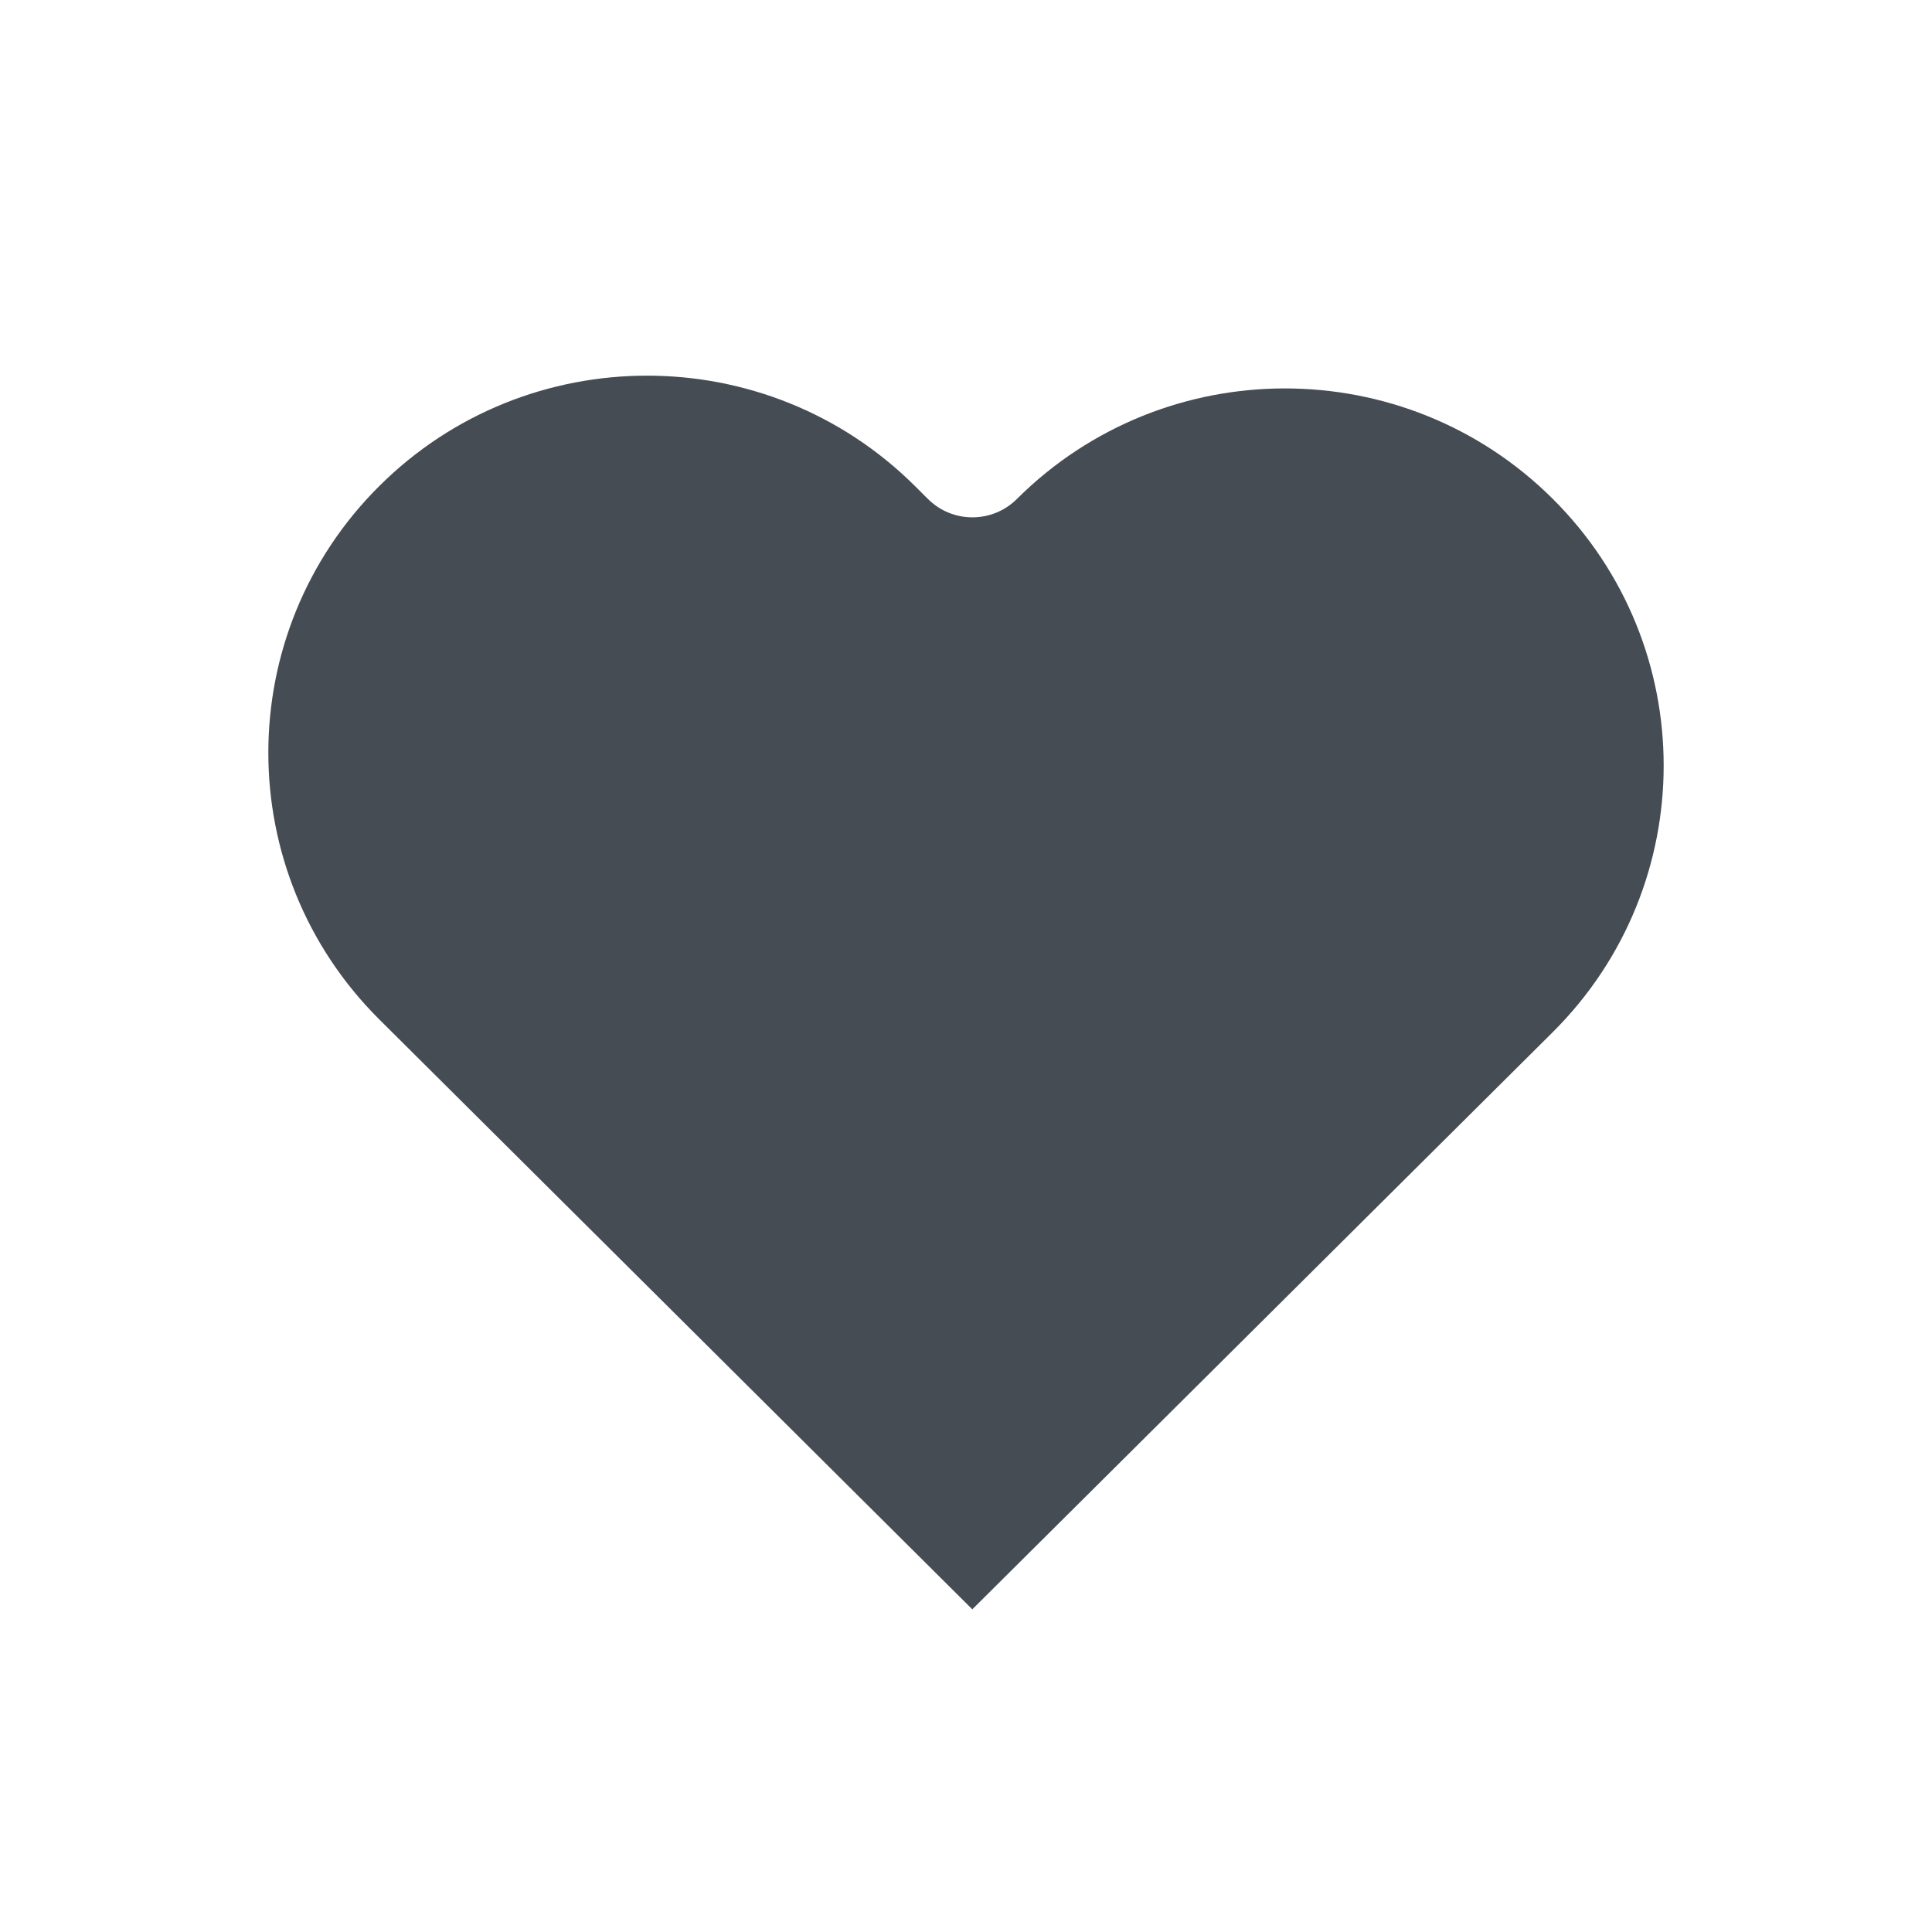
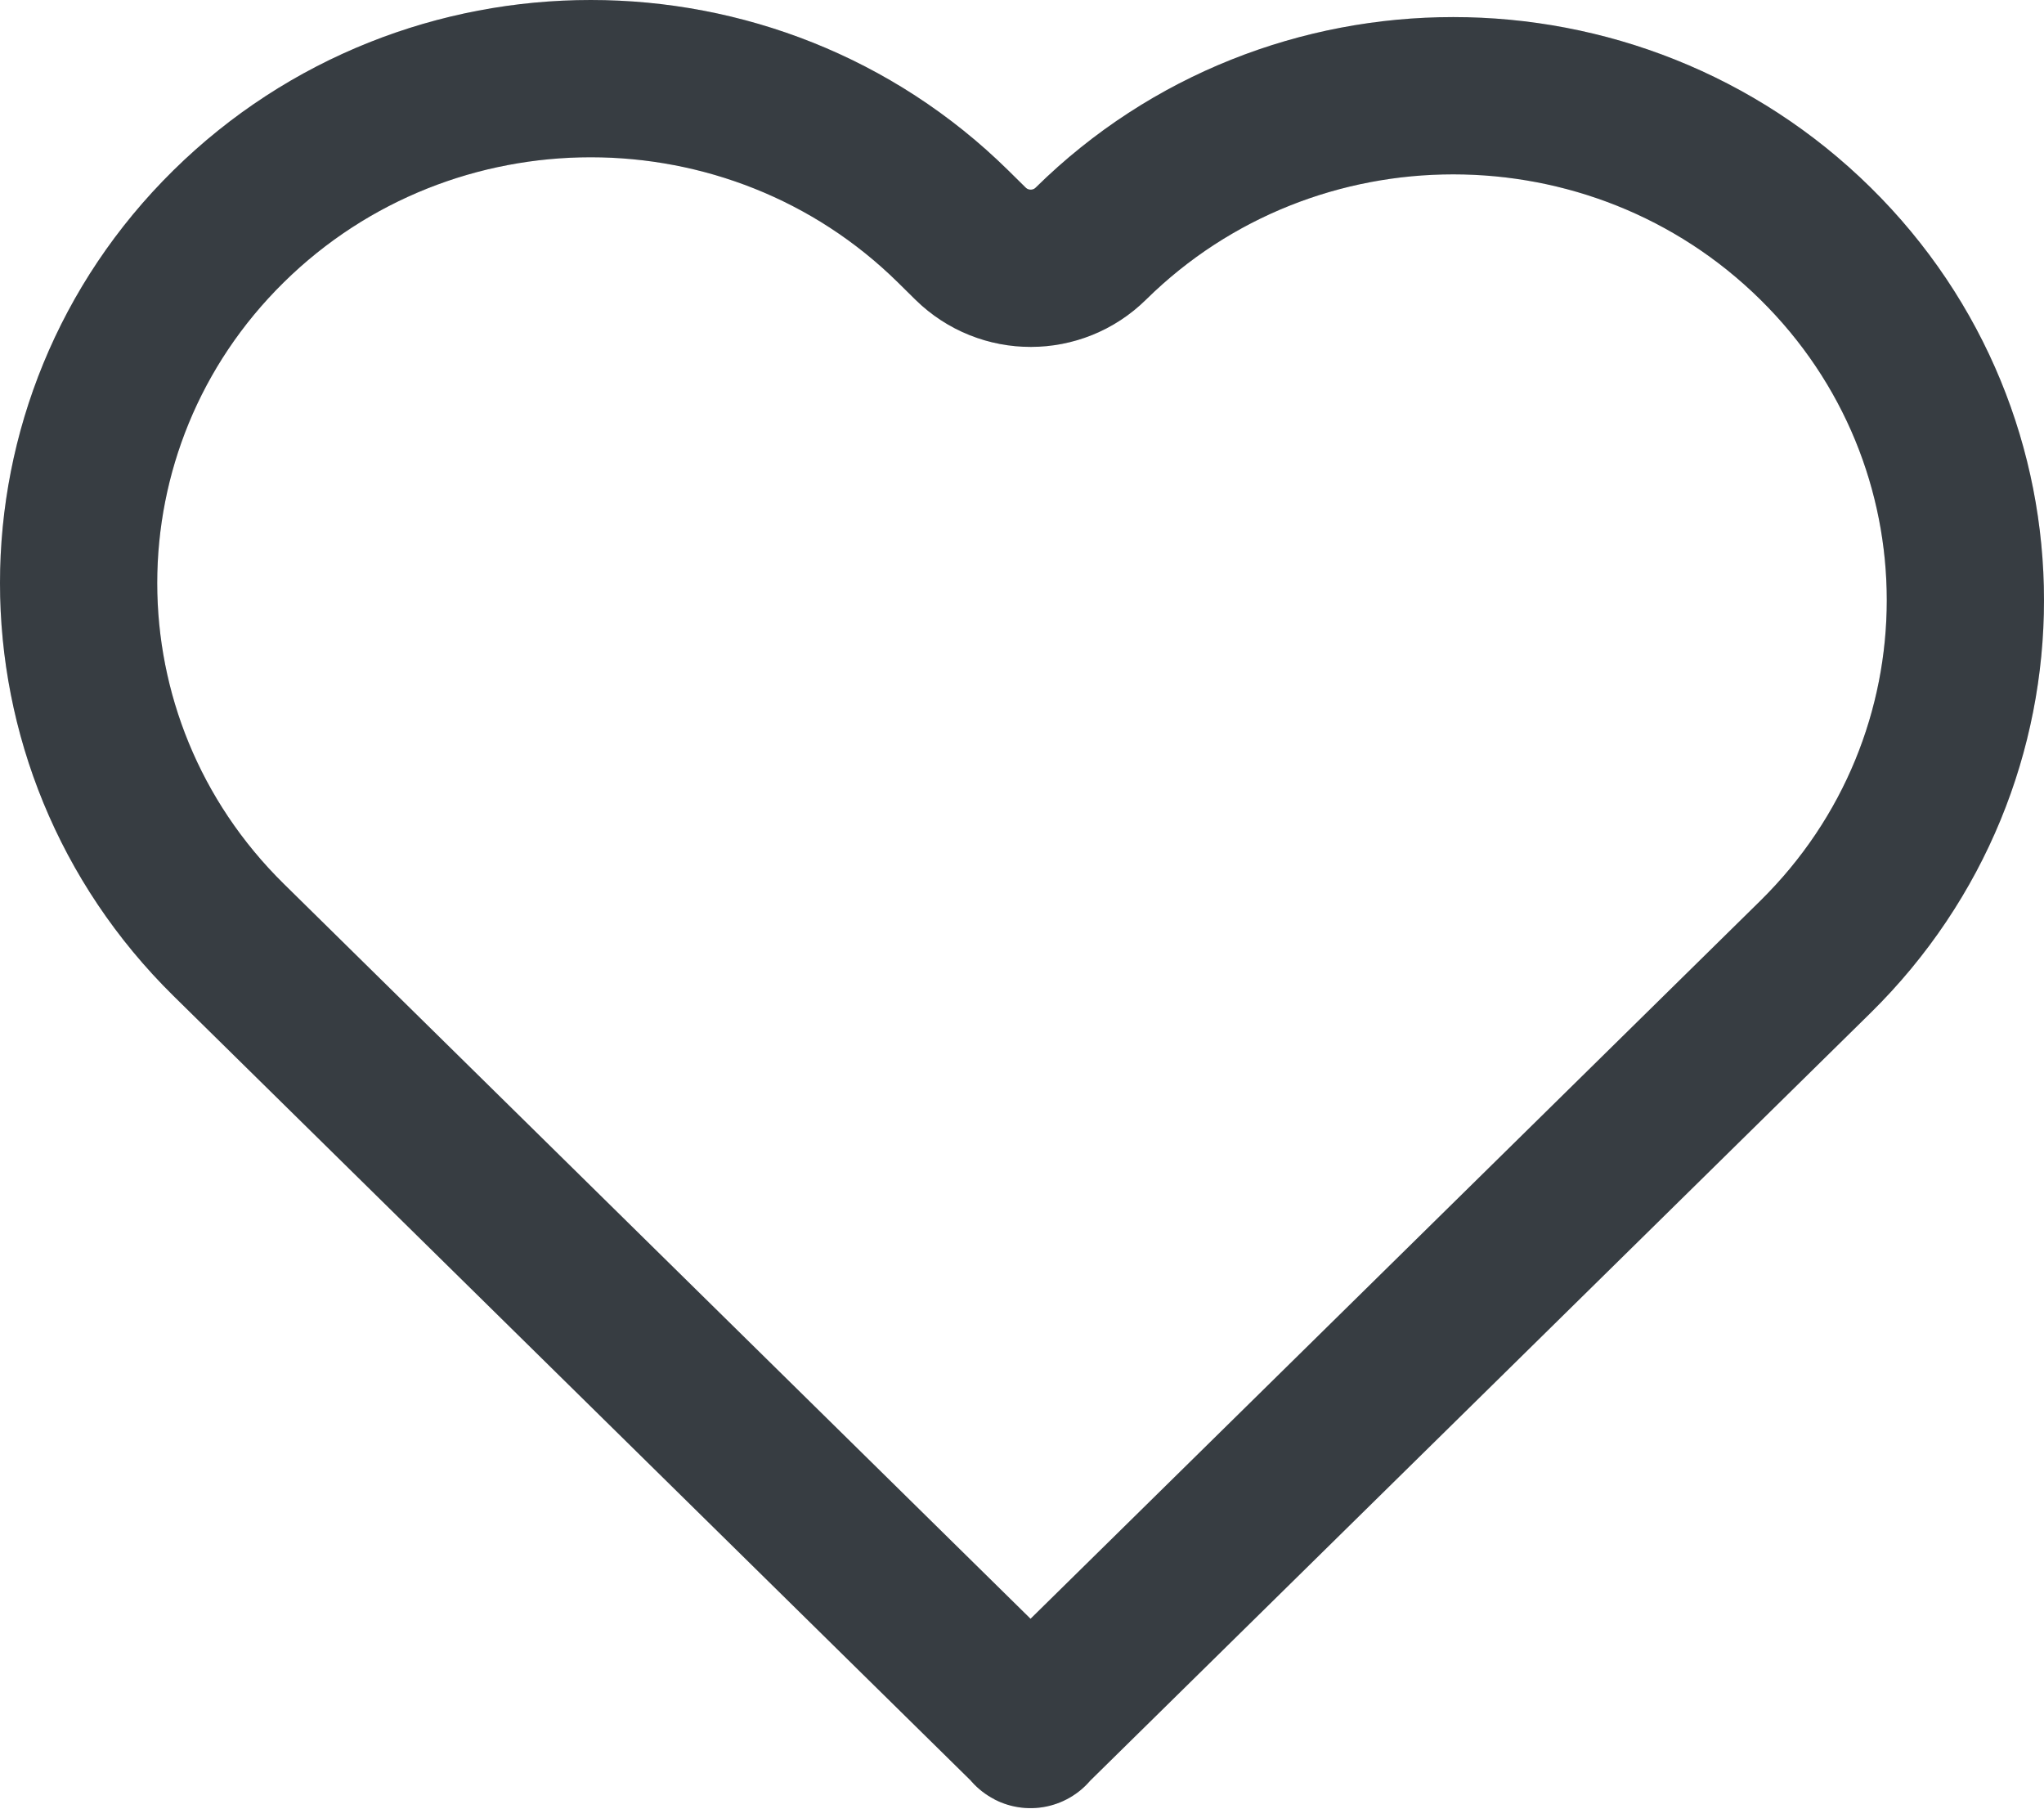
- <svg xmlns="http://www.w3.org/2000/svg" width="36" height="36" viewBox="0 0 36 36" fill="none">
-   <path d="M18.117 29.993C18.119 29.994 18.121 29.991 18.119 29.989L7.067 18.995C4.311 16.252 4.311 11.8 7.067 9.057C9.822 6.314 14.293 6.314 17.049 9.057L17.291 9.298C17.75 9.755 18.493 9.754 18.951 9.295C21.707 6.552 26.178 6.552 28.933 9.295C31.689 12.039 31.689 16.49 28.933 19.233L18.116 29.989C18.115 29.991 18.115 29.992 18.117 29.993Z" fill="#454C53" />
+ <svg xmlns="http://www.w3.org/2000/svg" width="26" height="23" viewBox="0 0 26 23" fill="none">
+   <path d="M13.108 21.994C13.11 21.995 13.112 21.992 13.11 21.99L2.908 11.952C0.364 9.447 0.364 5.383 2.908 2.878C5.451 0.374 9.578 0.374 12.122 2.878L12.345 3.098C12.771 3.517 13.454 3.516 13.878 3.096V3.096C16.422 0.591 20.549 0.591 23.092 3.096C25.636 5.6 25.636 9.665 23.092 12.169L13.107 21.99C13.106 21.991 13.106 21.993 13.108 21.994V21.994Z" stroke="#454C53" stroke-width="2" stroke-linecap="round" stroke-linejoin="round" />
+   <path d="M13.108 21.994C13.11 21.995 13.112 21.992 13.11 21.99L2.908 11.952C0.364 9.447 0.364 5.383 2.908 2.878C5.451 0.374 9.578 0.374 12.122 2.878L12.345 3.098C12.771 3.517 13.454 3.516 13.878 3.096V3.096C16.422 0.591 20.549 0.591 23.092 3.096C25.636 5.6 25.636 9.665 23.092 12.169L13.107 21.99C13.106 21.991 13.106 21.993 13.108 21.994V21.994Z" stroke="black" stroke-opacity="0.2" stroke-width="2" stroke-linecap="round" stroke-linejoin="round" />
</svg>
